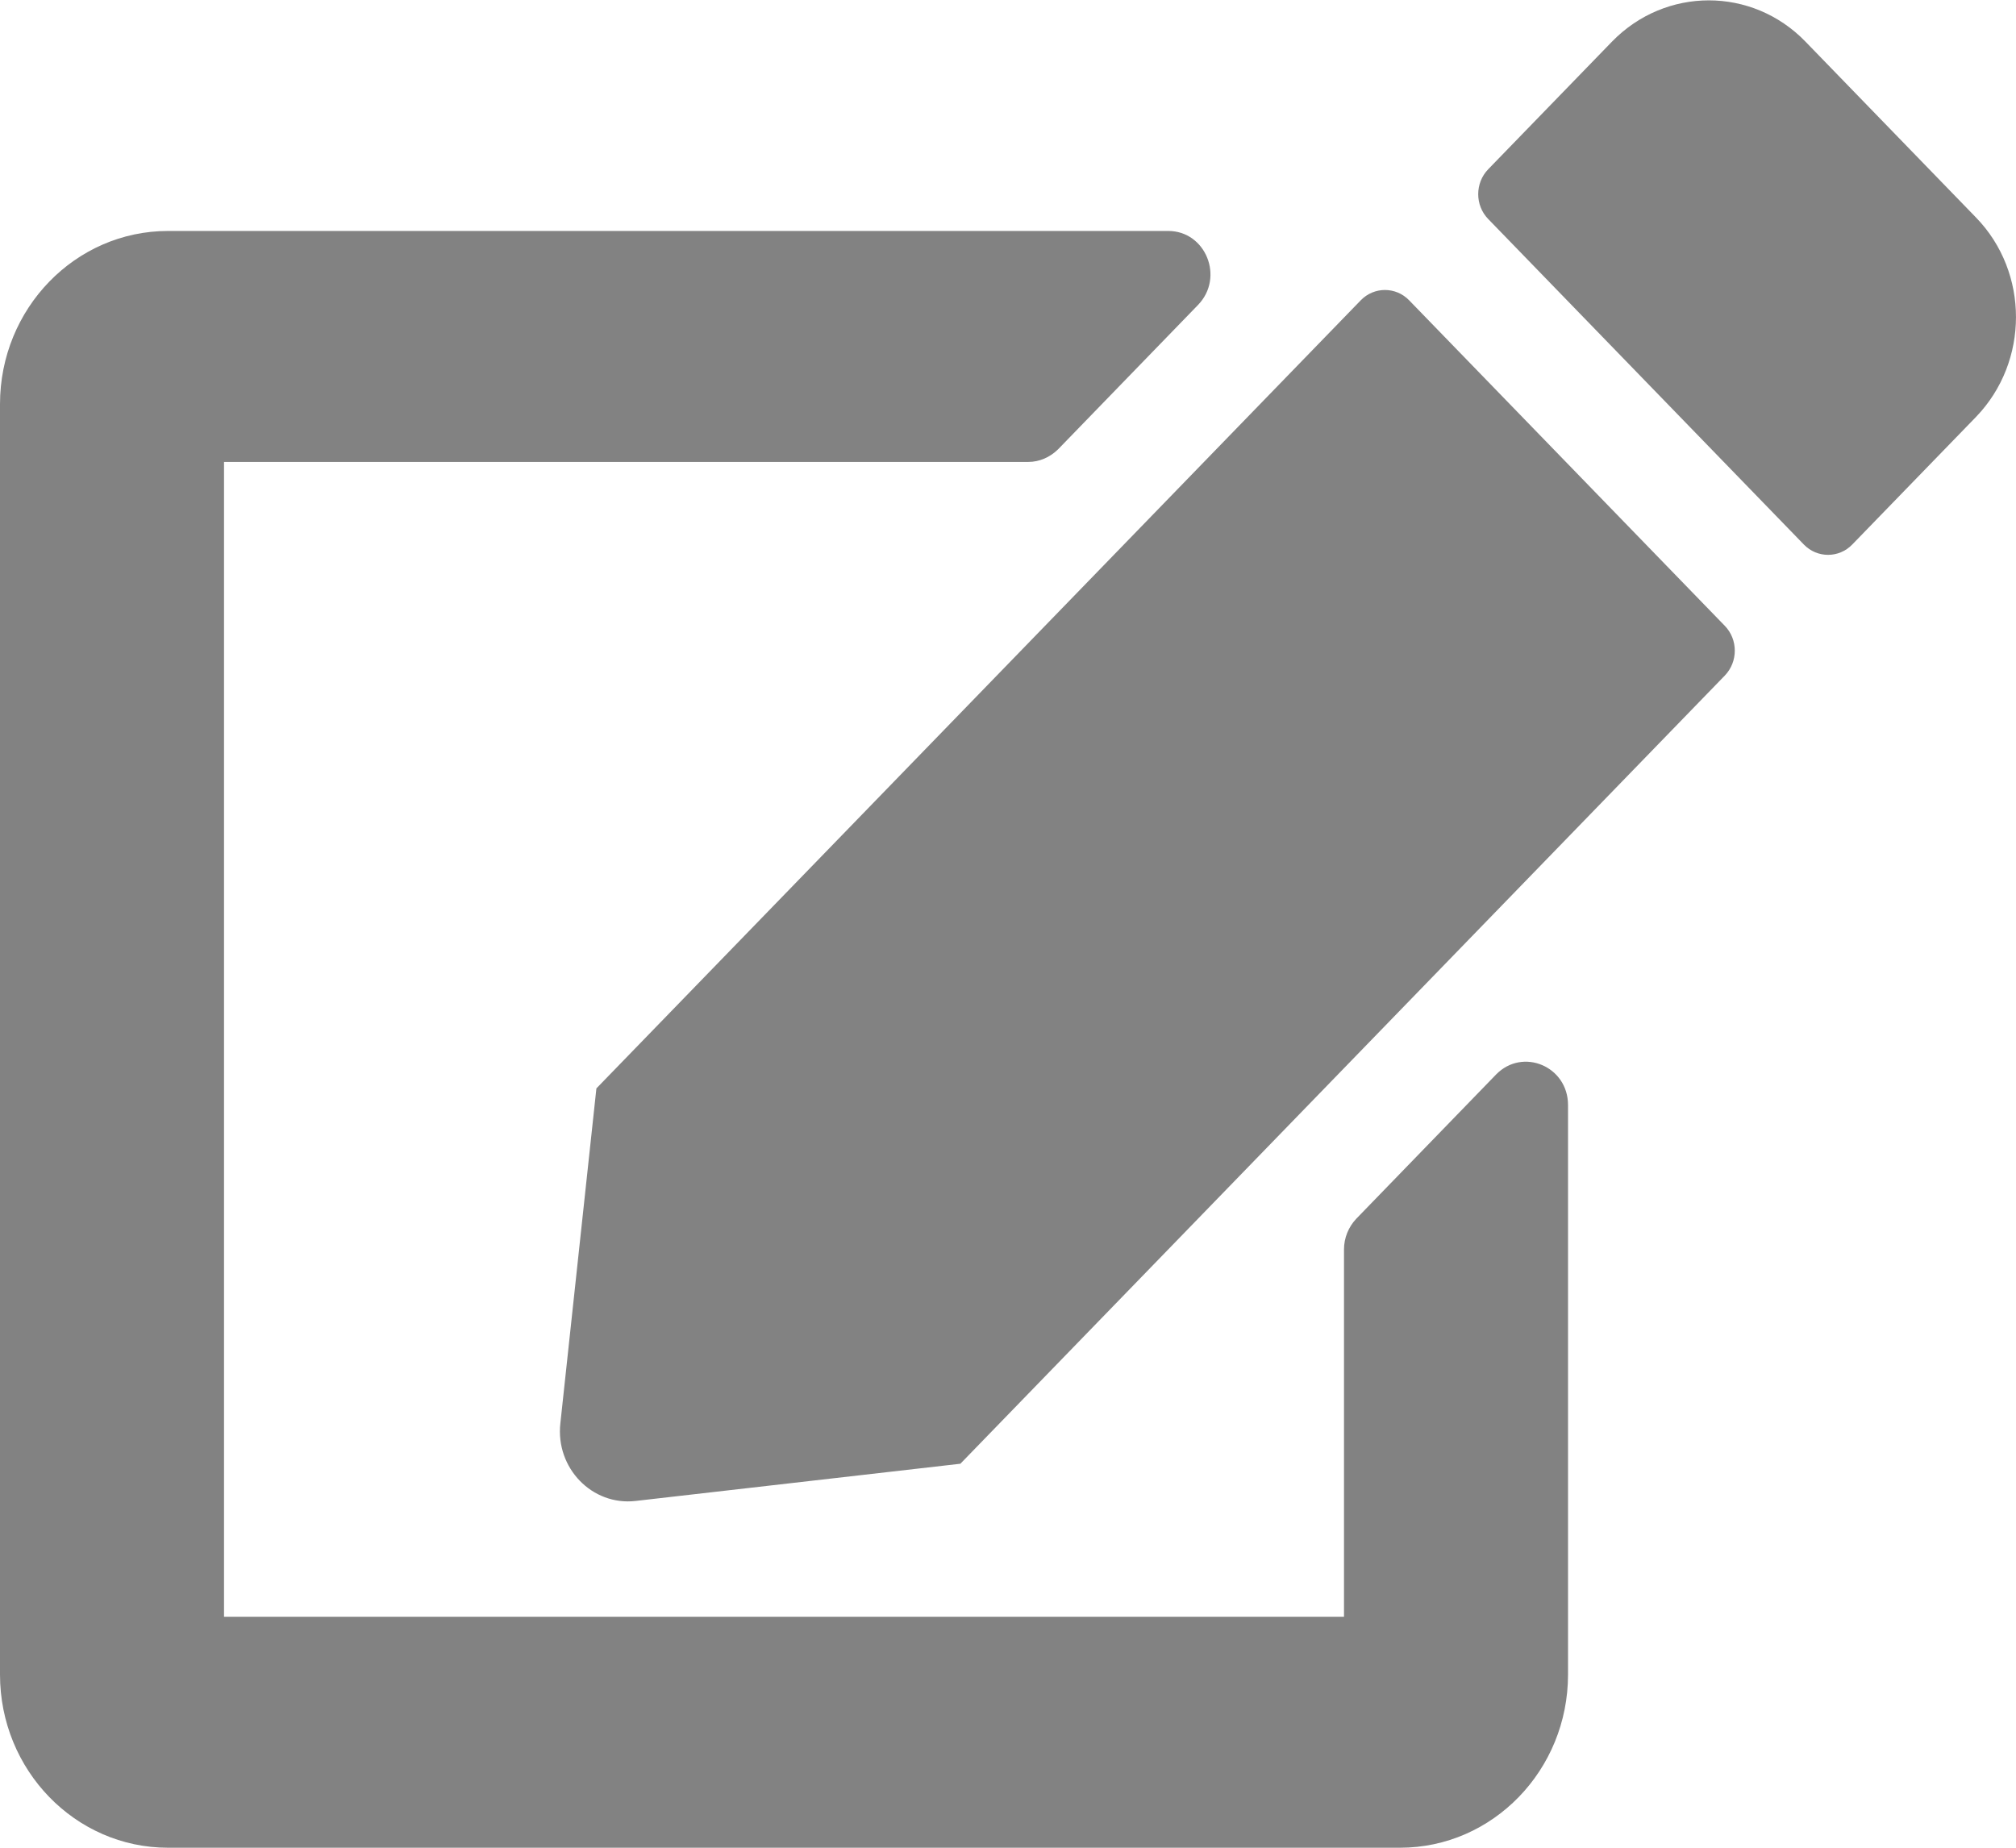
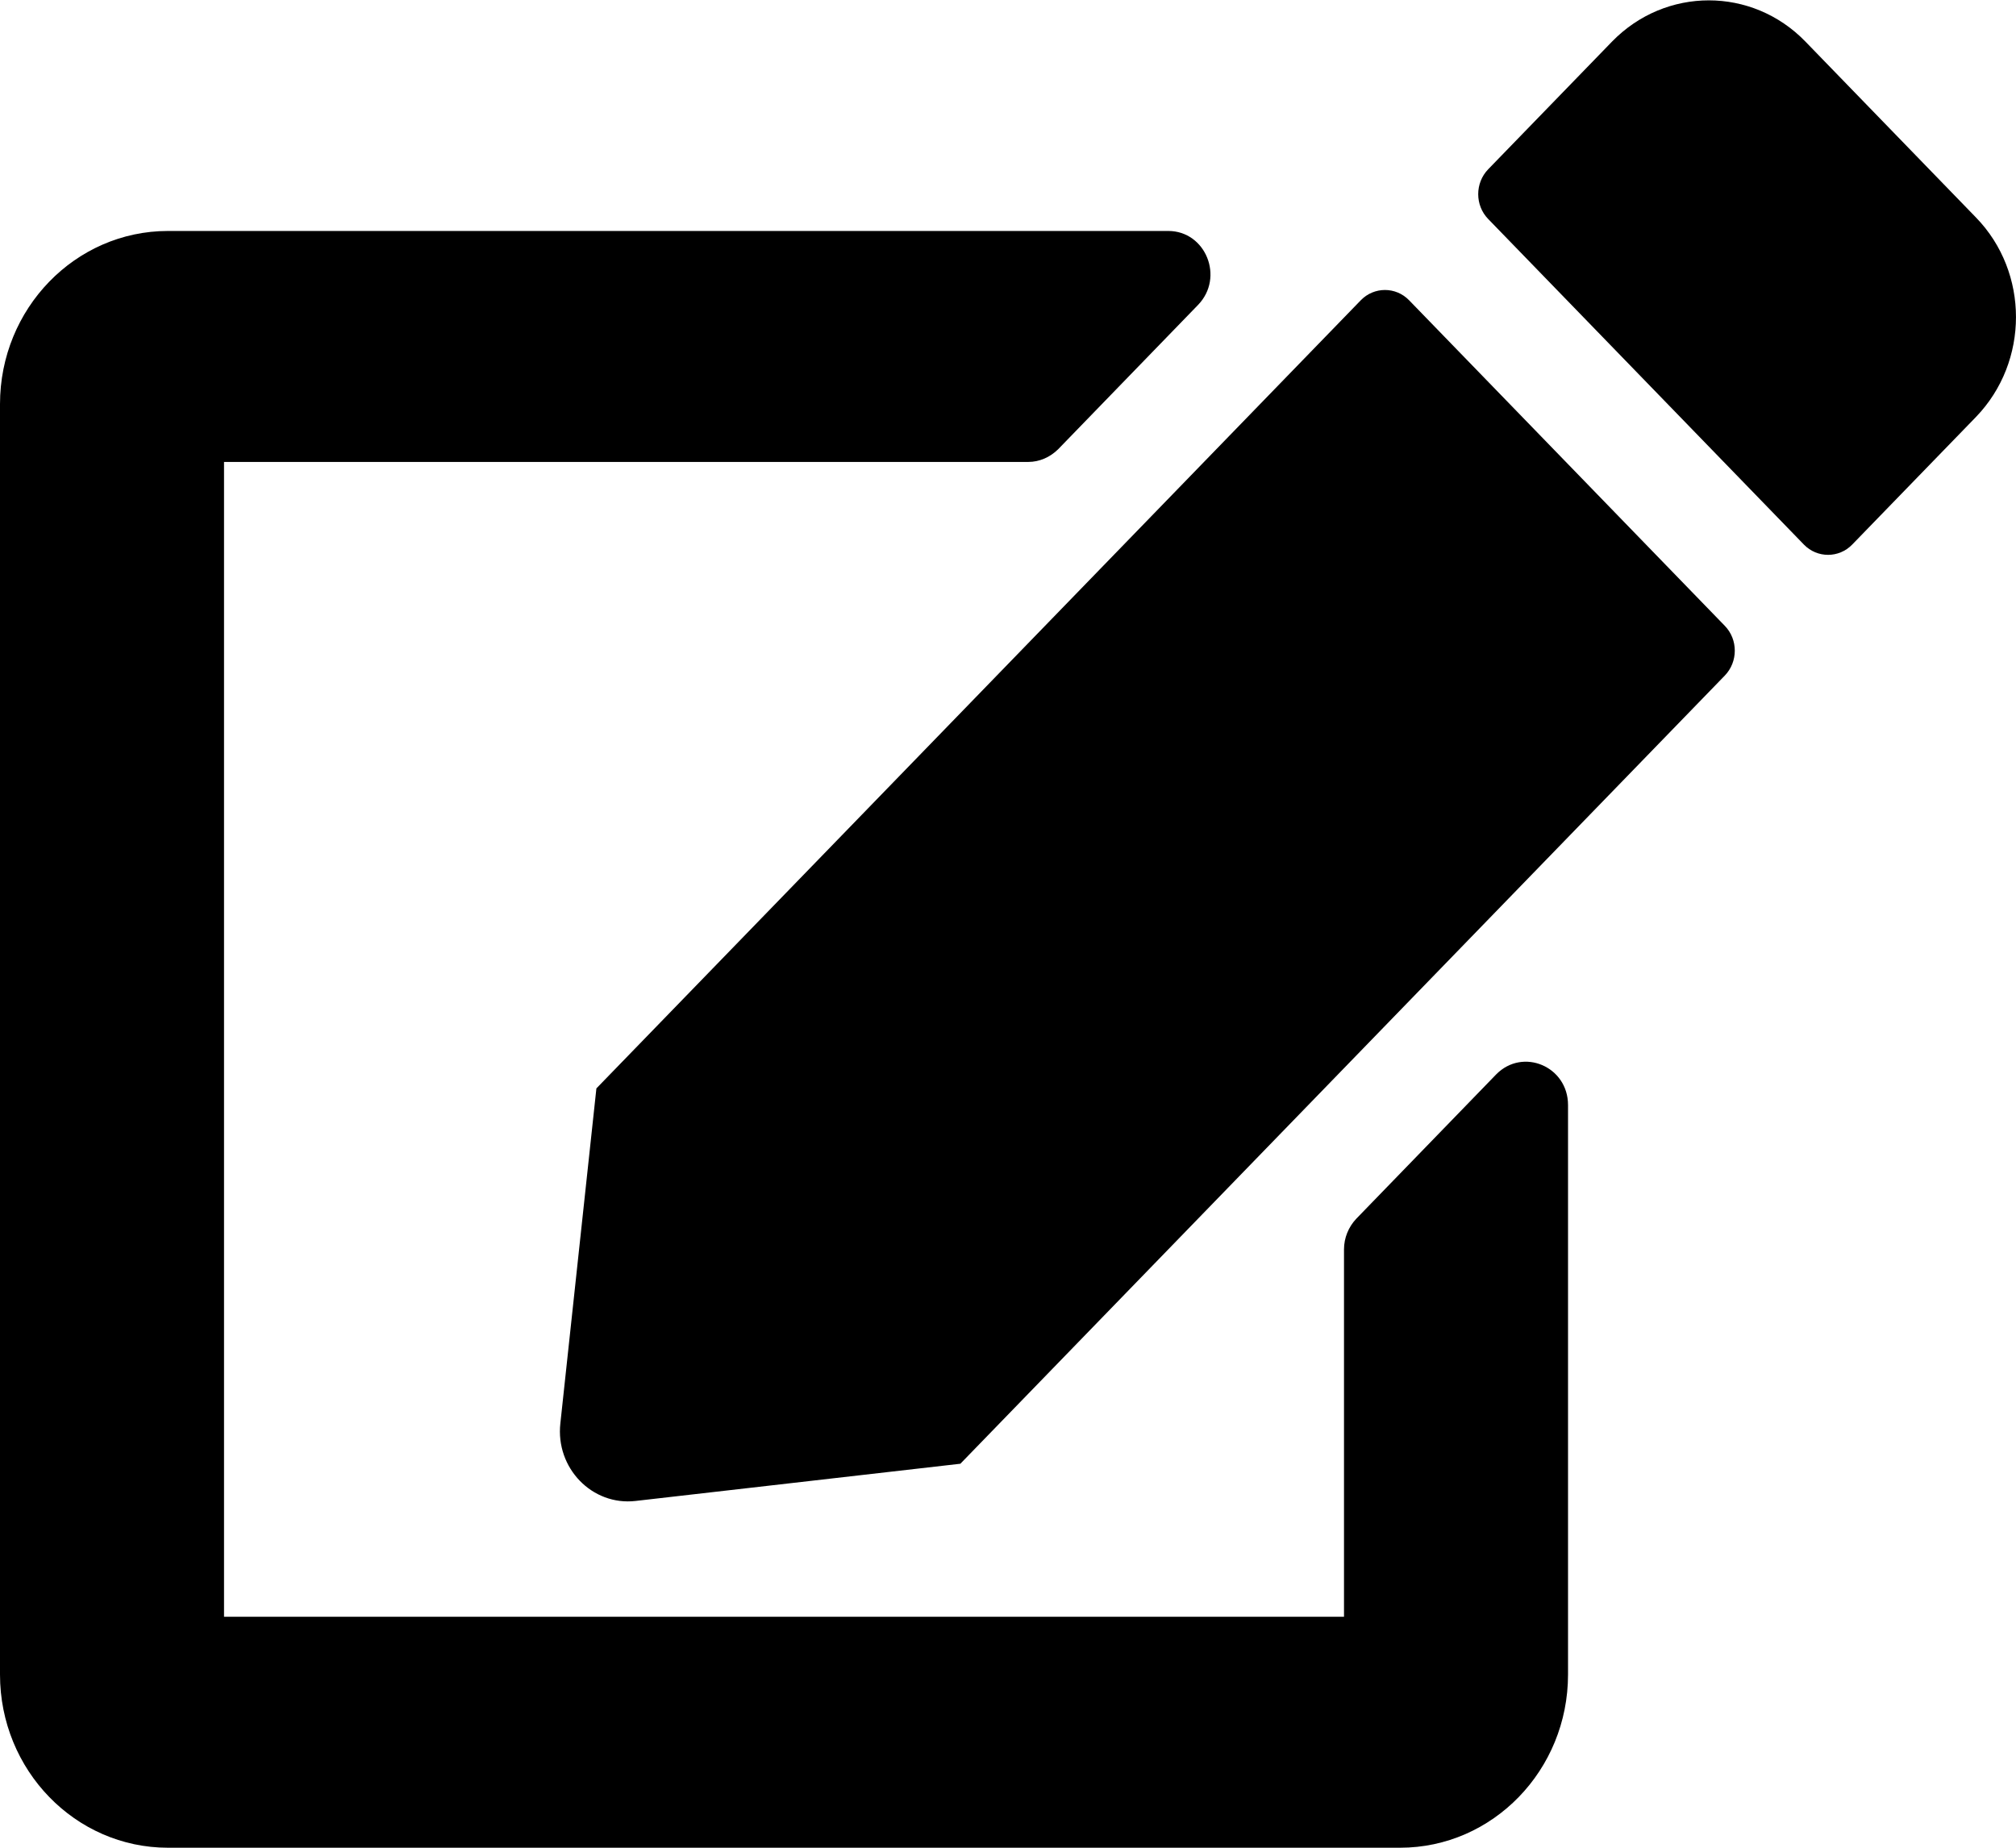
- <svg xmlns="http://www.w3.org/2000/svg" width="24" height="22" viewBox="0 0 24 22" fill="none">
-   <path d="M16.775 3.575L20.533 7.451C20.692 7.614 20.692 7.88 20.533 8.044L11.433 17.428L7.567 17.871C7.05 17.931 6.612 17.48 6.671 16.947L7.1 12.959L16.2 3.575C16.358 3.412 16.617 3.412 16.775 3.575ZM23.525 2.591L21.492 0.494C20.858 -0.159 19.829 -0.159 19.192 0.494L17.717 2.015C17.558 2.179 17.558 2.445 17.717 2.608L21.475 6.484C21.633 6.647 21.892 6.647 22.05 6.484L23.525 4.963C24.158 4.305 24.158 3.244 23.525 2.591ZM16 14.876V19.25H2.667V5.5H12.242C12.375 5.5 12.5 5.444 12.596 5.35L14.262 3.631C14.579 3.304 14.354 2.75 13.908 2.75H2C0.896 2.75 0 3.674 0 4.812V19.938C0 21.076 0.896 22 2 22H16.667C17.771 22 18.667 21.076 18.667 19.938V13.157C18.667 12.697 18.129 12.47 17.812 12.792L16.146 14.511C16.054 14.609 16 14.738 16 14.876Z" fill="#828282" />
+ <svg xmlns="http://www.w3.org/2000/svg" width="24" height="22" viewBox="0 0 24 22">
+   <path d="M16.775 3.575L20.533 7.451C20.692 7.614 20.692 7.88 20.533 8.044L11.433 17.428L7.567 17.871C7.05 17.931 6.612 17.48 6.671 16.947L7.1 12.959L16.2 3.575C16.358 3.412 16.617 3.412 16.775 3.575ZM23.525 2.591L21.492 0.494C20.858 -0.159 19.829 -0.159 19.192 0.494L17.717 2.015C17.558 2.179 17.558 2.445 17.717 2.608L21.475 6.484C21.633 6.647 21.892 6.647 22.05 6.484L23.525 4.963C24.158 4.305 24.158 3.244 23.525 2.591ZM16 14.876V19.25H2.667V5.5H12.242C12.375 5.5 12.5 5.444 12.596 5.35L14.262 3.631C14.579 3.304 14.354 2.75 13.908 2.75H2C0.896 2.75 0 3.674 0 4.812V19.938C0 21.076 0.896 22 2 22H16.667C17.771 22 18.667 21.076 18.667 19.938V13.157C18.667 12.697 18.129 12.47 17.812 12.792L16.146 14.511C16.054 14.609 16 14.738 16 14.876Z" />
</svg>
